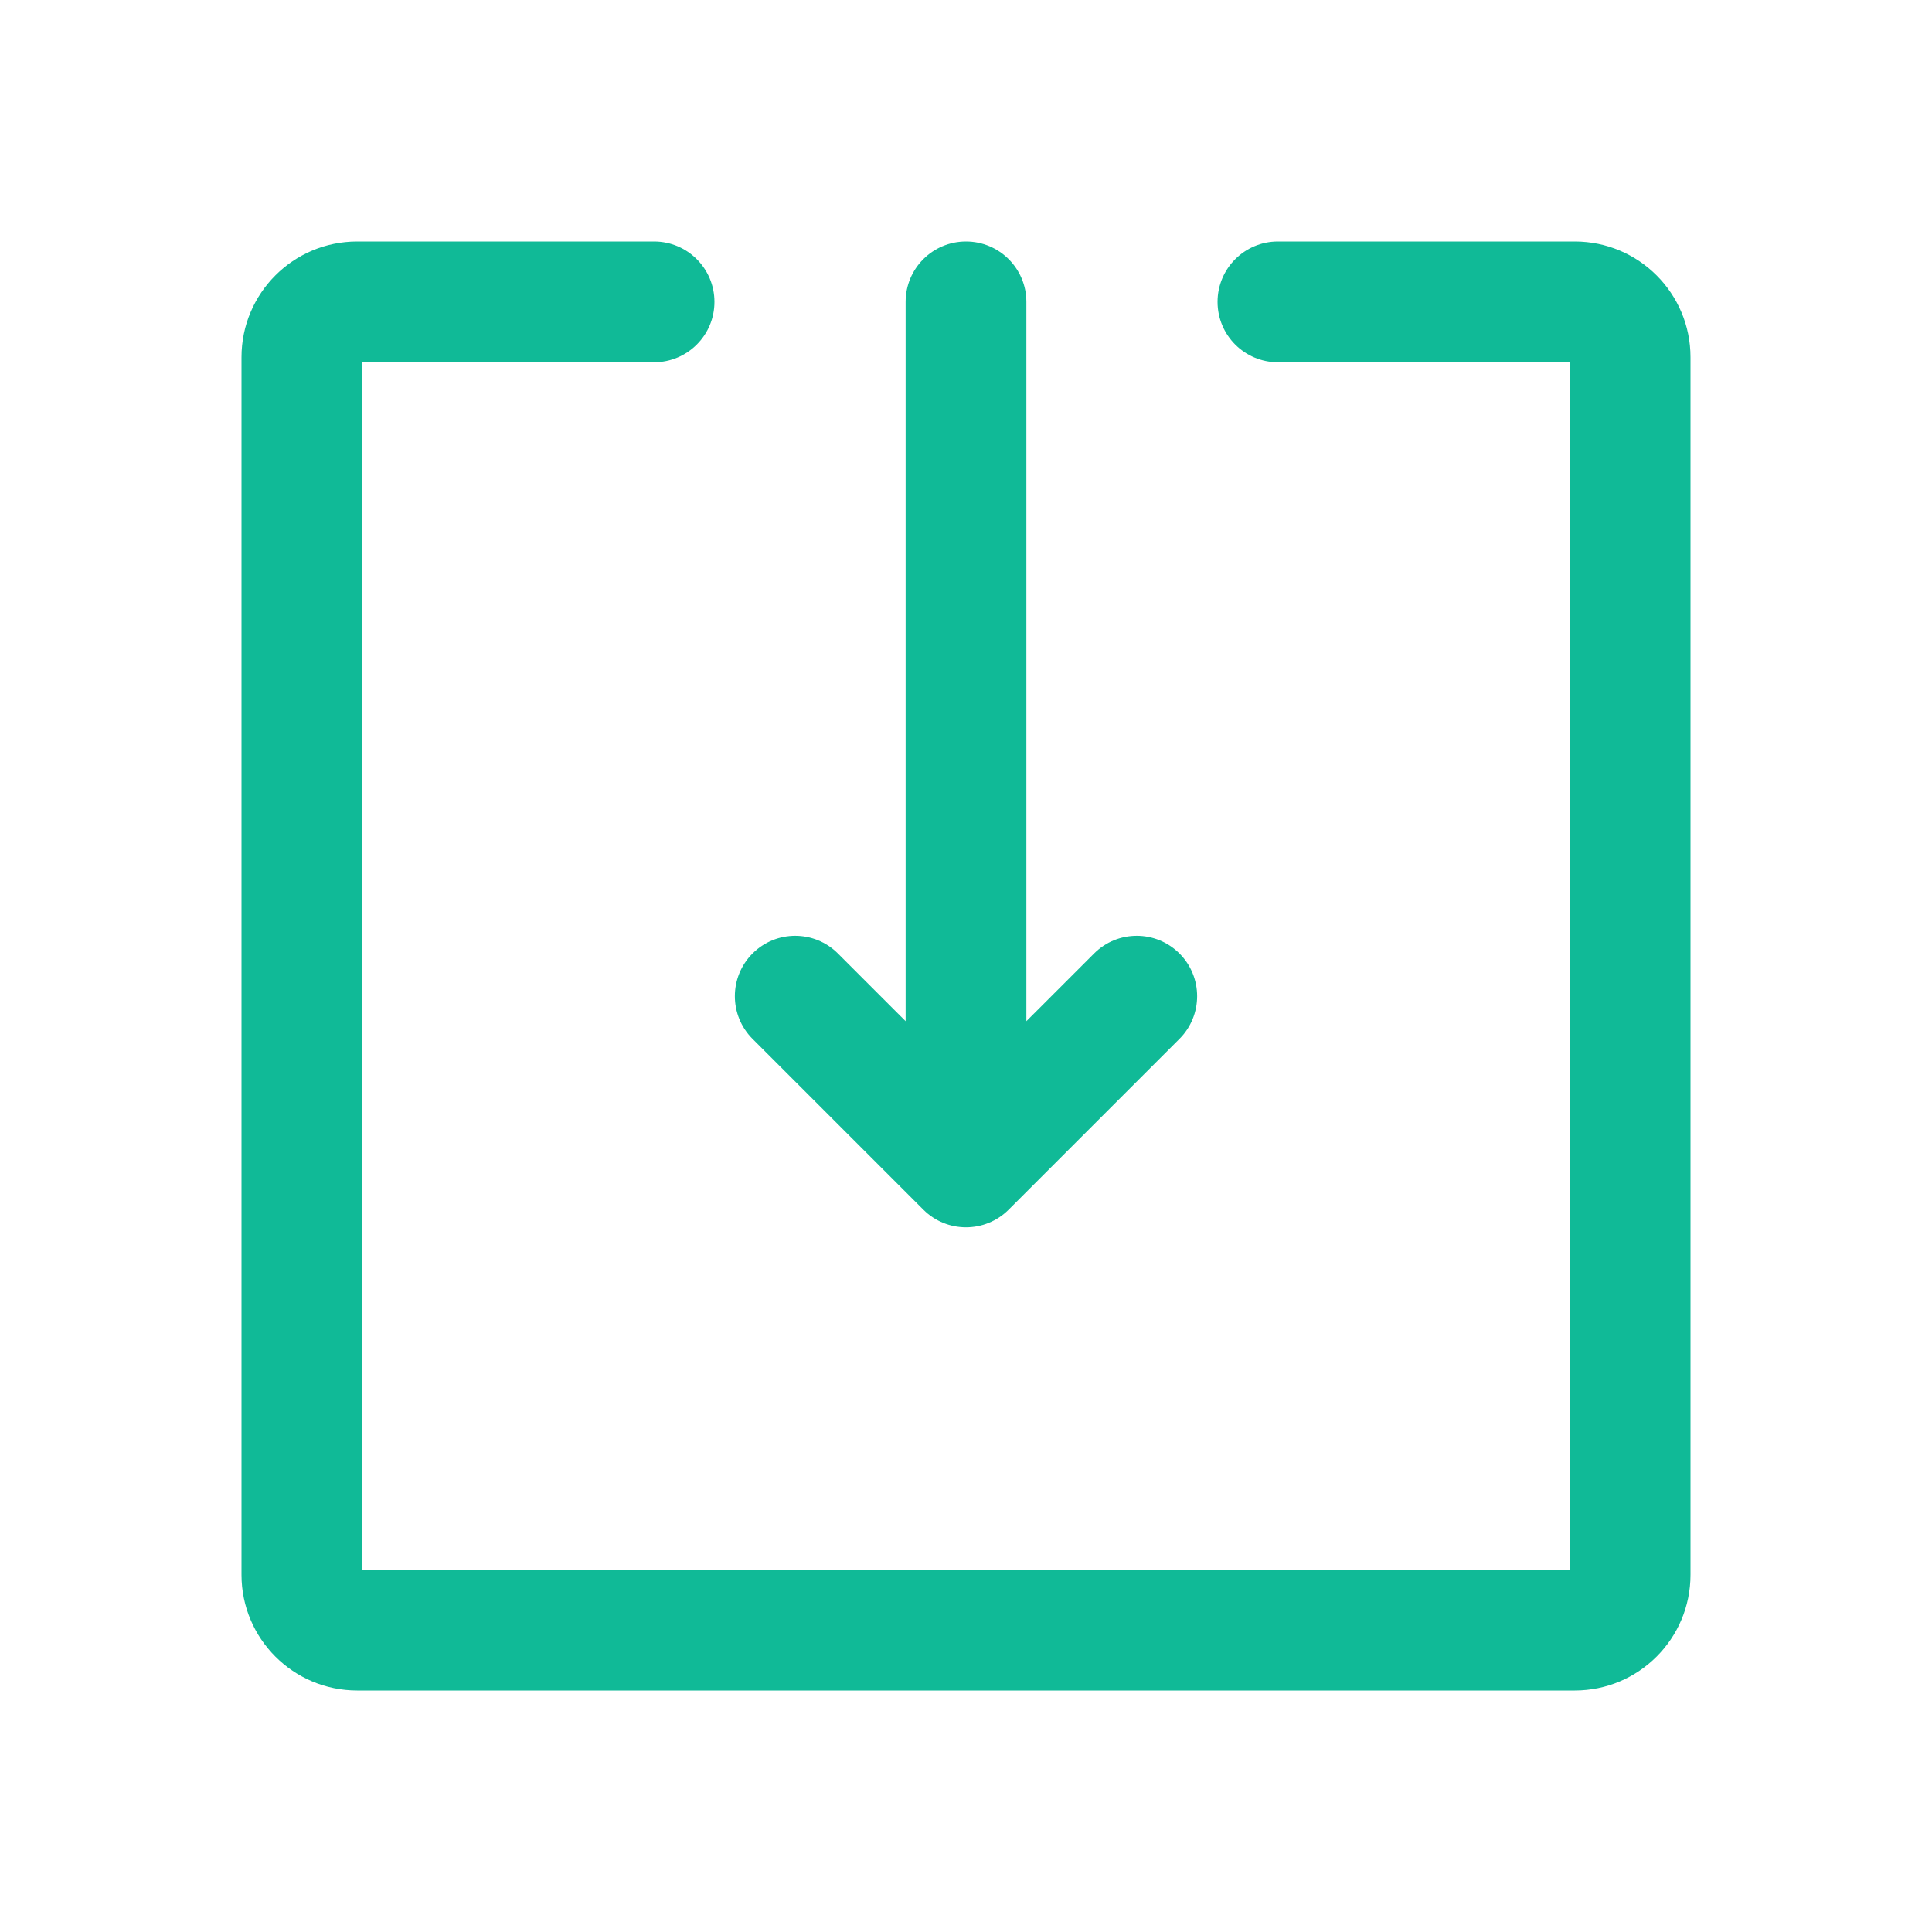
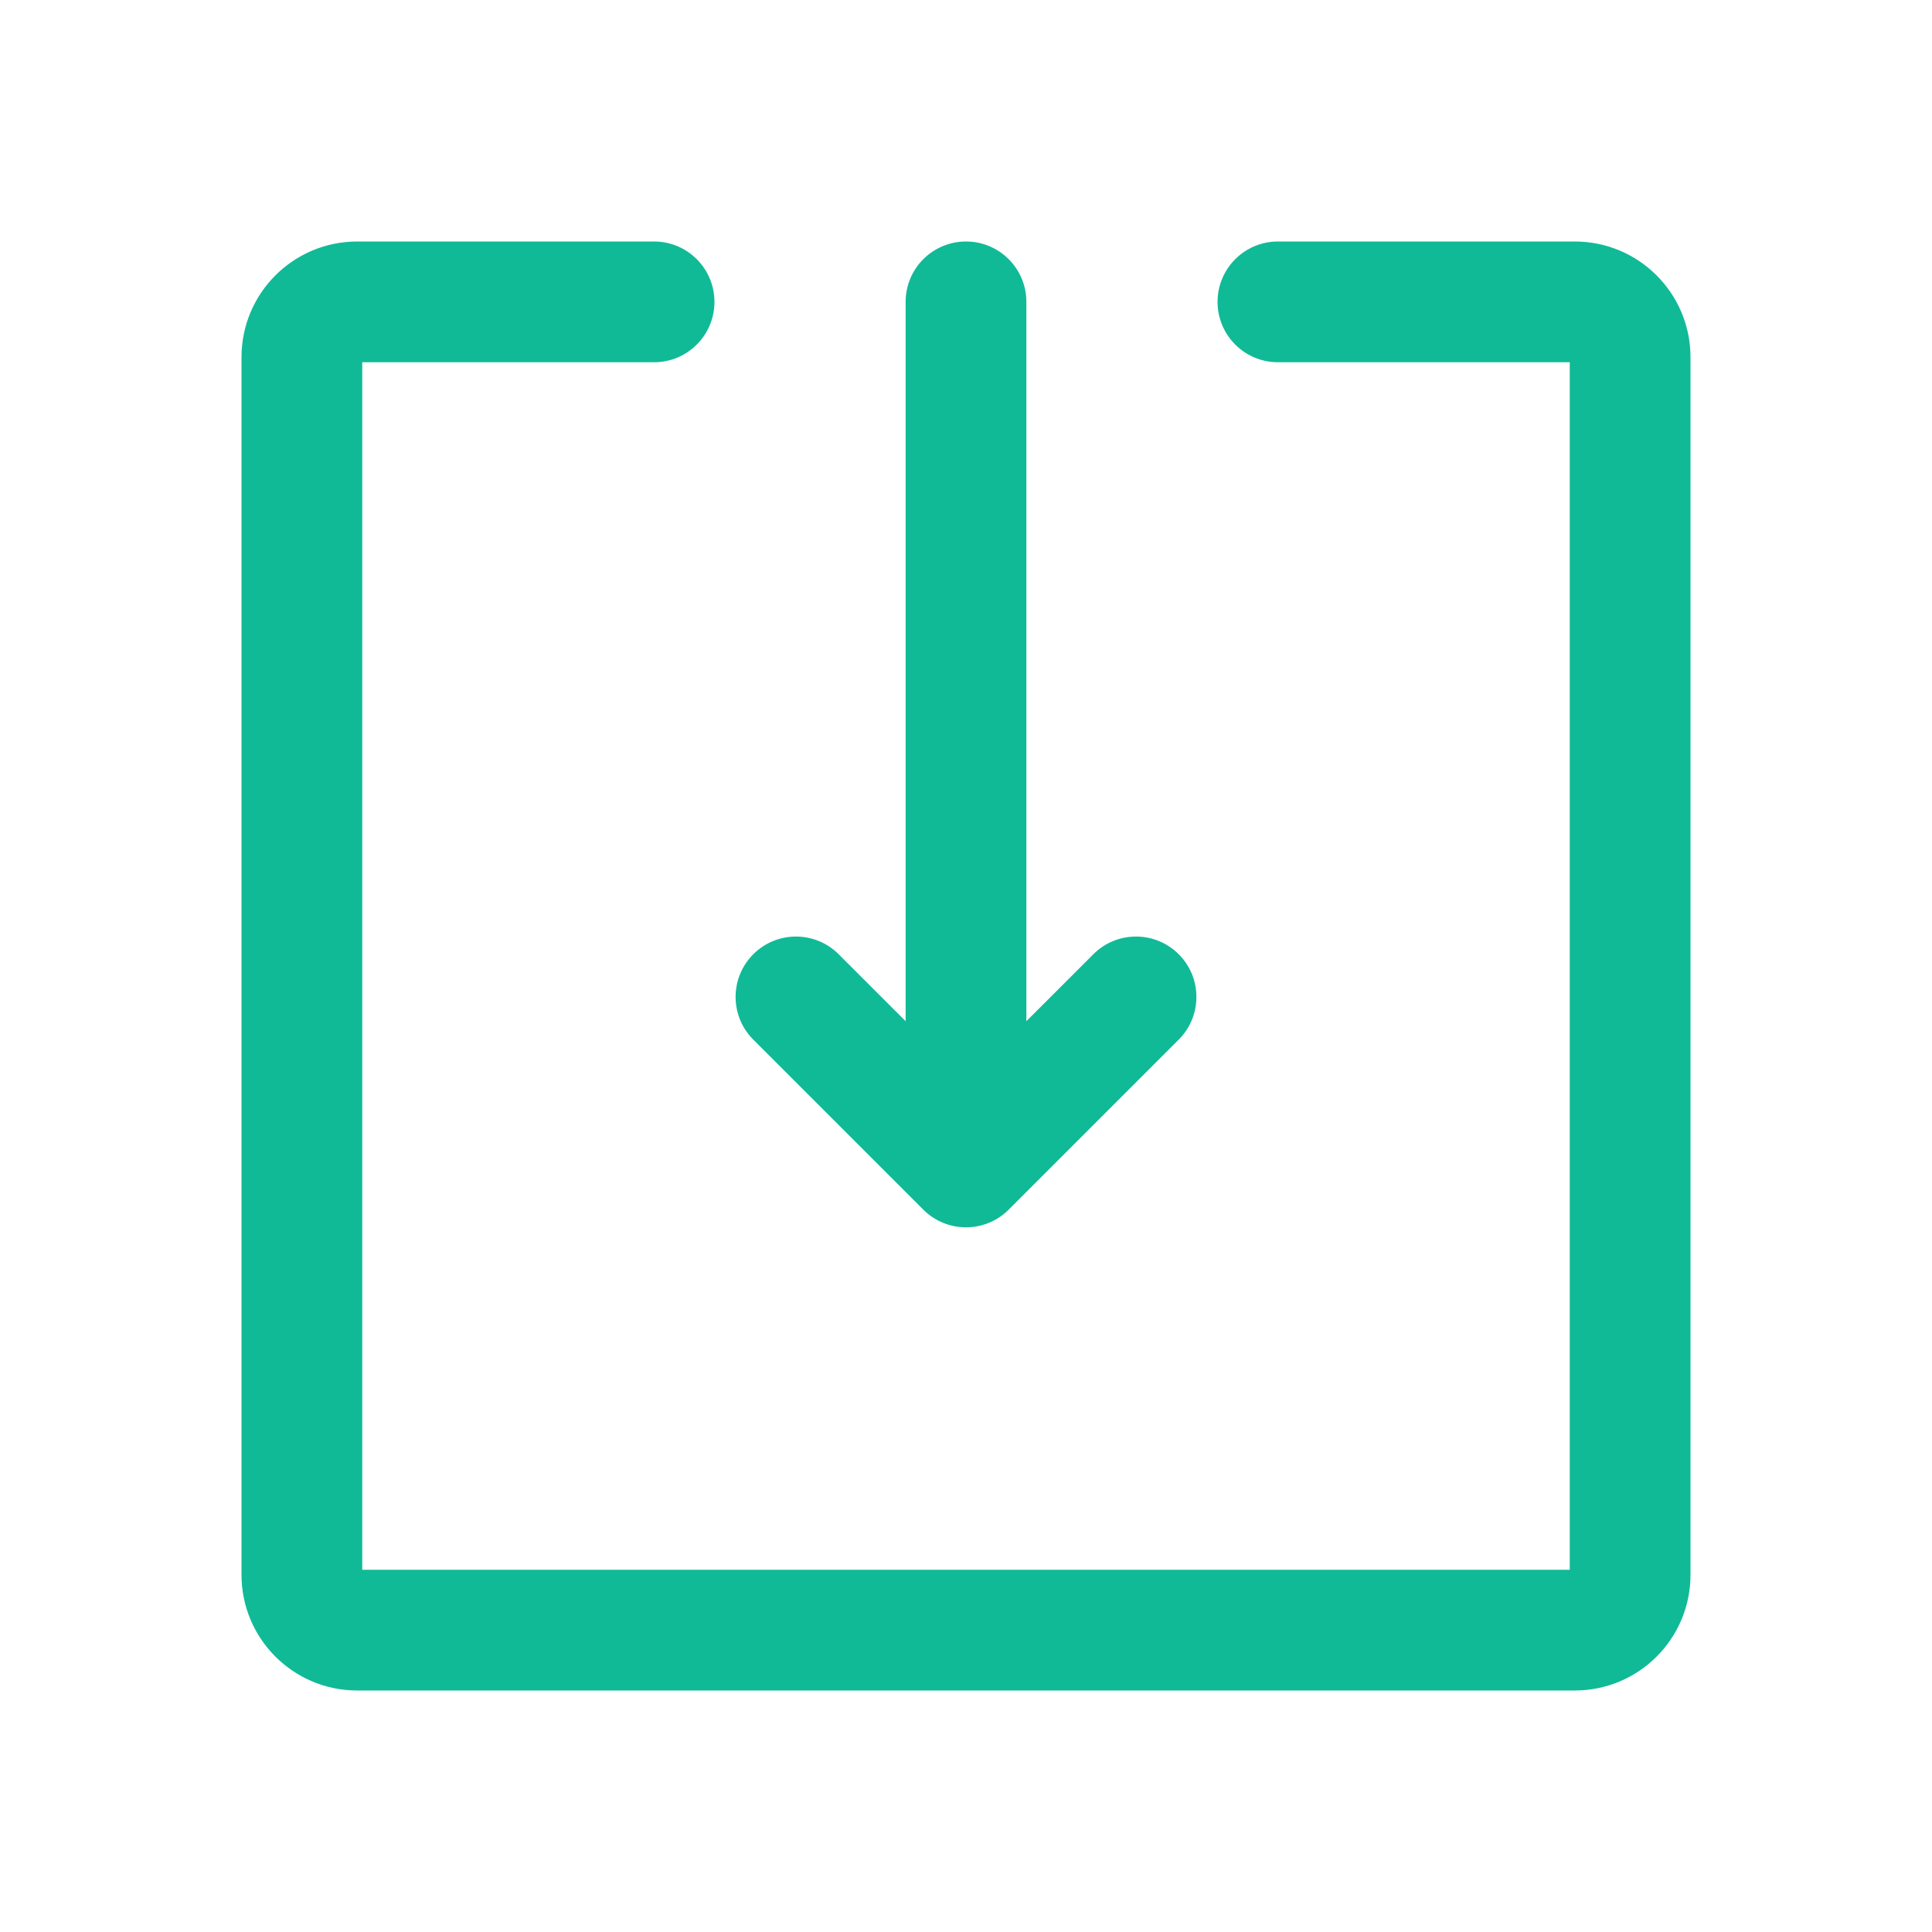
- <svg xmlns="http://www.w3.org/2000/svg" width="64px" height="64px" viewBox="0 0 64 64" version="1.1">
-   <g id="atoms-/-icon-/-64px-/-thick-/-deposit" stroke="none" stroke-width="1" fill="none" fill-rule="evenodd">
-     <g id="atoms-/-spacing-/-boundingBox">
-       <rect id="boundingBox" x="0" y="0" width="64" height="64" />
-     </g>
-     <path d="M34,33.828 L36.243,31.586 C37.024,30.805 38.29,30.805 39.071,31.586 C39.852,32.367 39.852,33.633 39.071,34.414 L33.414,40.071 C32.633,40.852 31.367,40.852 30.586,40.071 L24.929,34.414 C24.148,33.633 24.148,32.367 24.929,31.586 C25.71,30.805 26.976,30.805 27.757,31.586 L30,33.828 L30,10 C30,8.895 30.895,8 32,8 C33.105,8 34,8.895 34,10 L34,33.828 Z M52,12 L42.333,12 C41.229,12 40.333,11.105 40.333,10 C40.333,8.895 41.229,8 42.333,8 L52.167,8 C54.284,8 56,9.716 56,11.833 L56,52.167 C56,54.284 54.284,56 52.167,56 L11.833,56 C9.716,56 8,54.284 8,52.167 L8,11.833 C8,9.716 9.716,8 11.833,8 L21.667,8 C22.771,8 23.667,8.895 23.667,10 C23.667,11.105 22.771,12 21.667,12 L12,12 L12,52 L52,52 L52,12 Z" id="🎨-icon-colour" fill="#10BA97" />
+ <svg xmlns="http://www.w3.org/2000/svg" width="64" height="64">
+   <g fill="none" fill-rule="evenodd">
+     <path d="M0 0h64v64H0z" />
+     <path d="M34 33.828l2.243-2.242a2 2 0 012.828 2.828l-5.657 5.657a2 2 0 01-2.828 0l-5.657-5.657a2 2 0 012.828-2.828L30 33.828V10a2 2 0 114 0v23.828zM52 12h-9.667a2 2 0 110-4h9.834A3.833 3.833 0 0156 11.833v40.334A3.833 3.833 0 0152.167 56H11.833A3.833 3.833 0 018 52.167V11.833A3.833 3.833 0 0111.833 8h9.834a2 2 0 110 4H12v40h40V12z" fill="#10BA97" />
  </g>
</svg>
